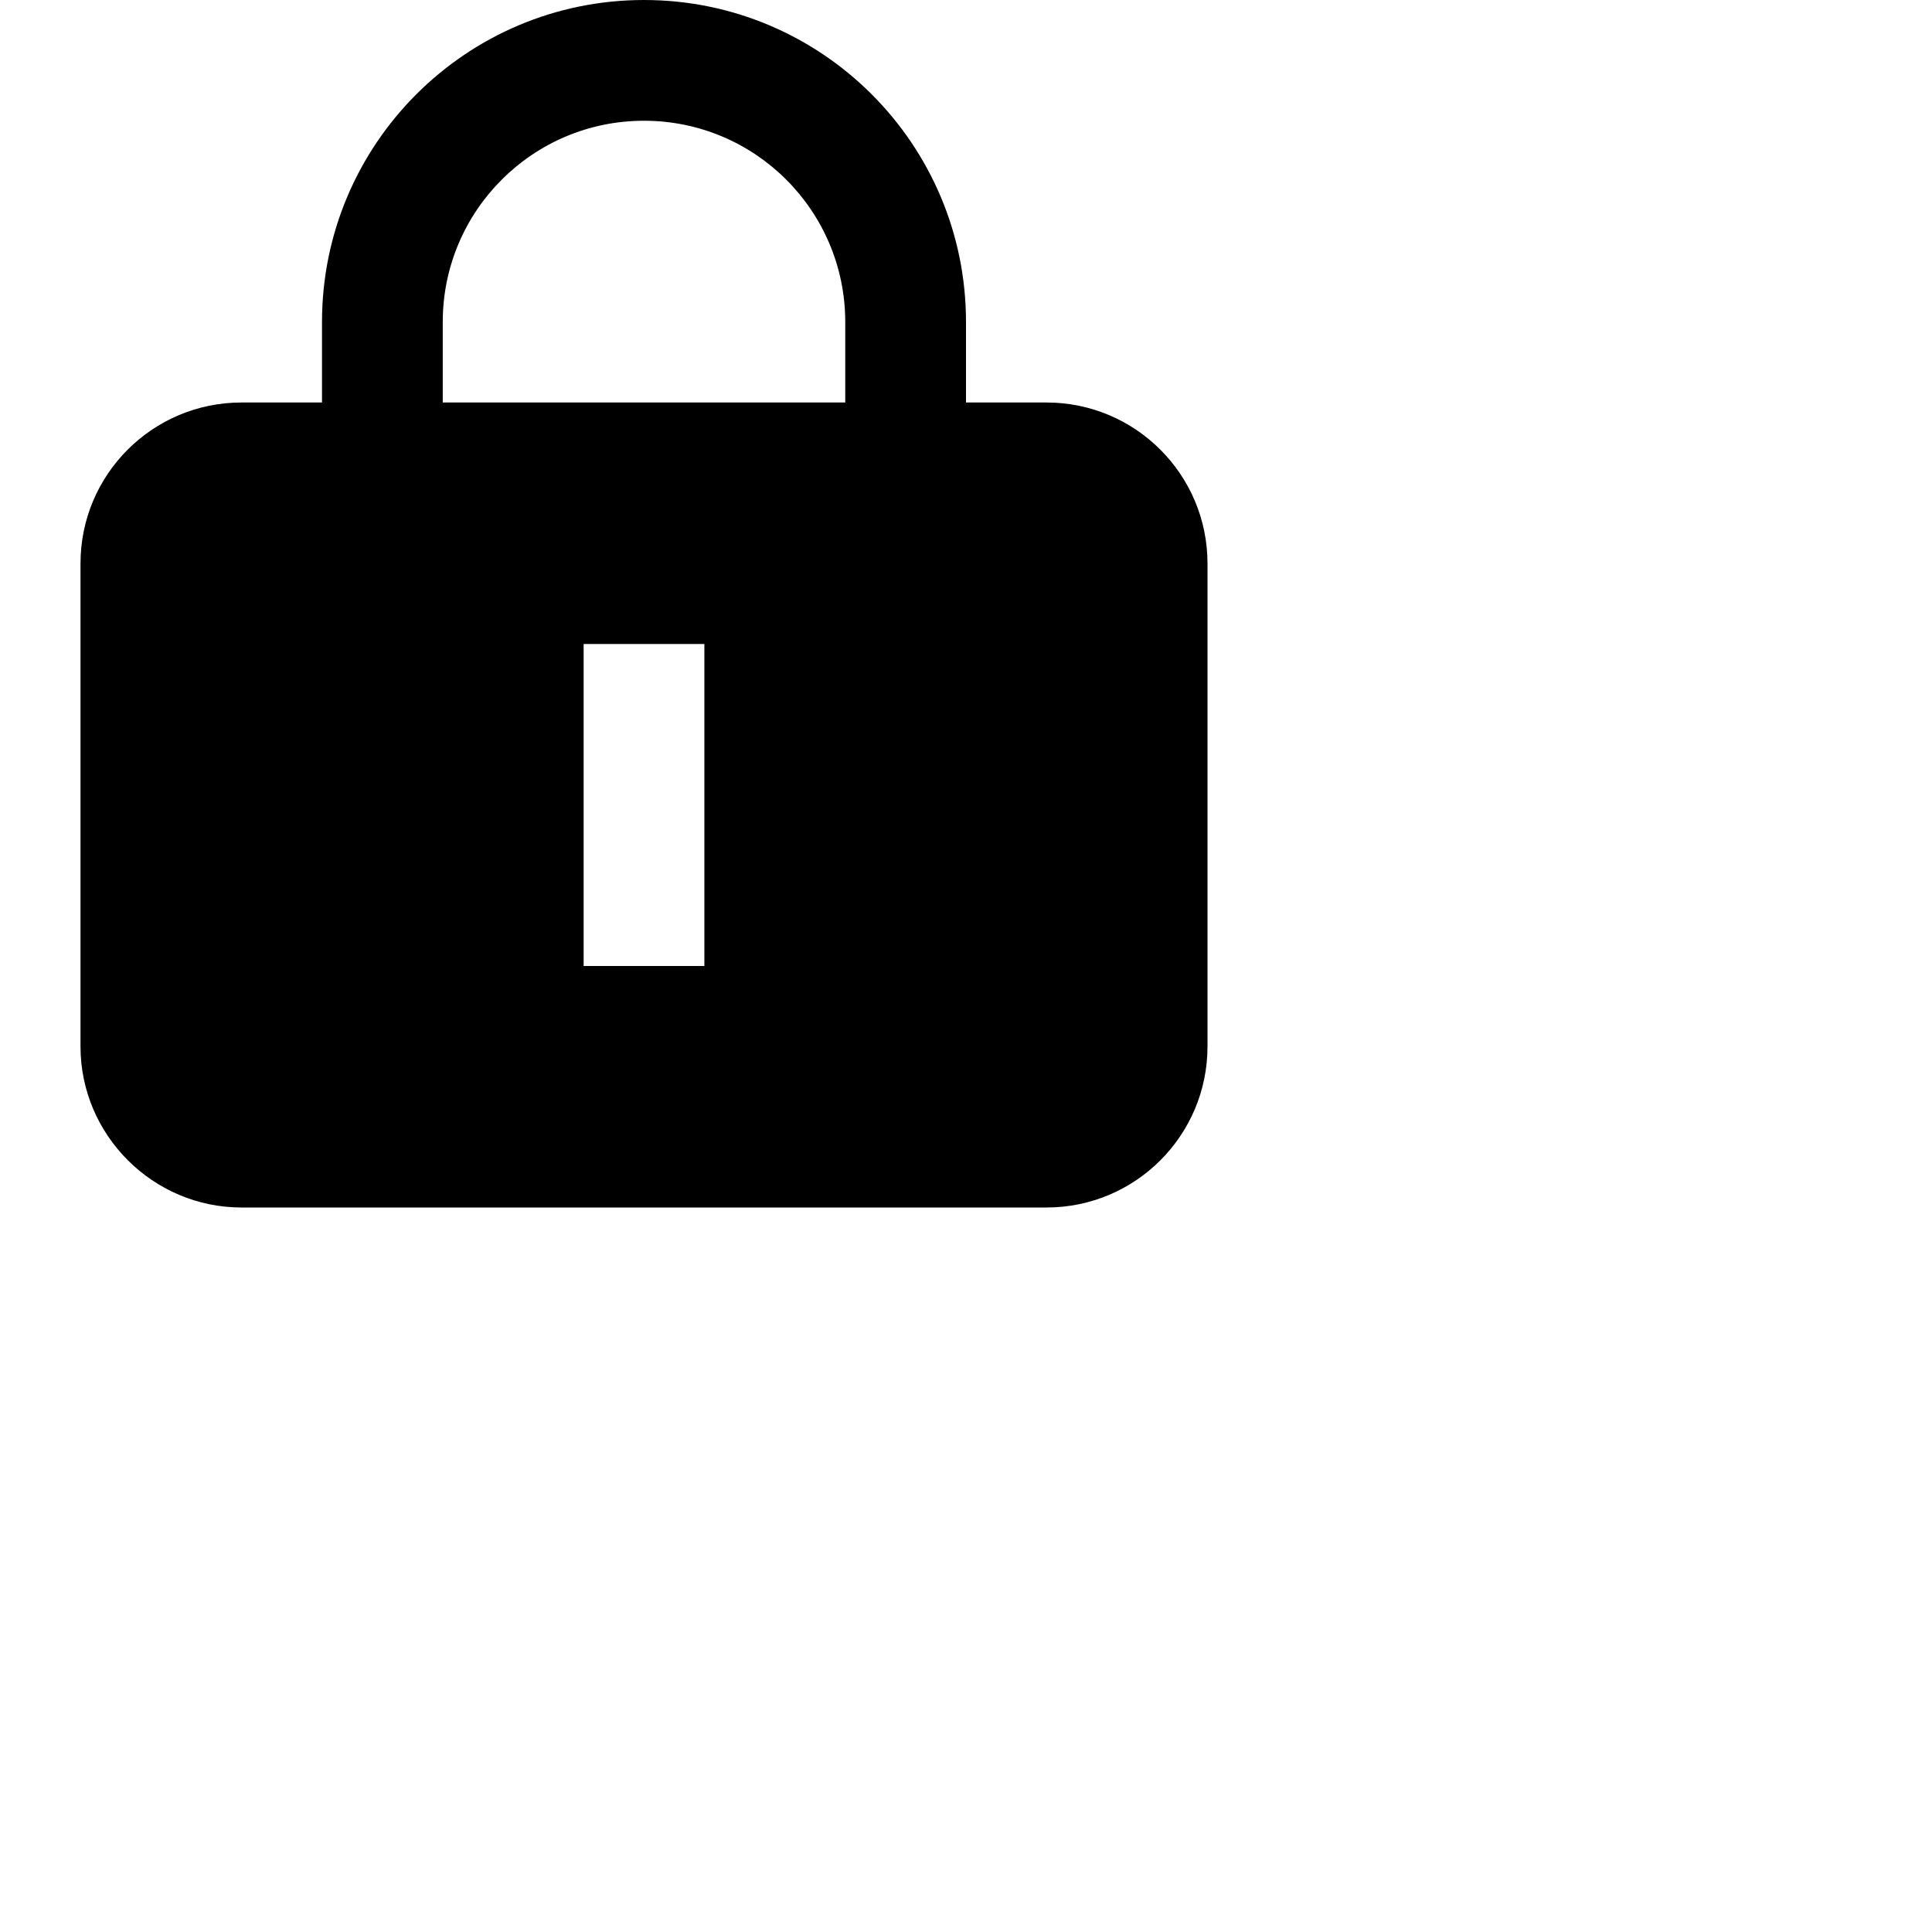
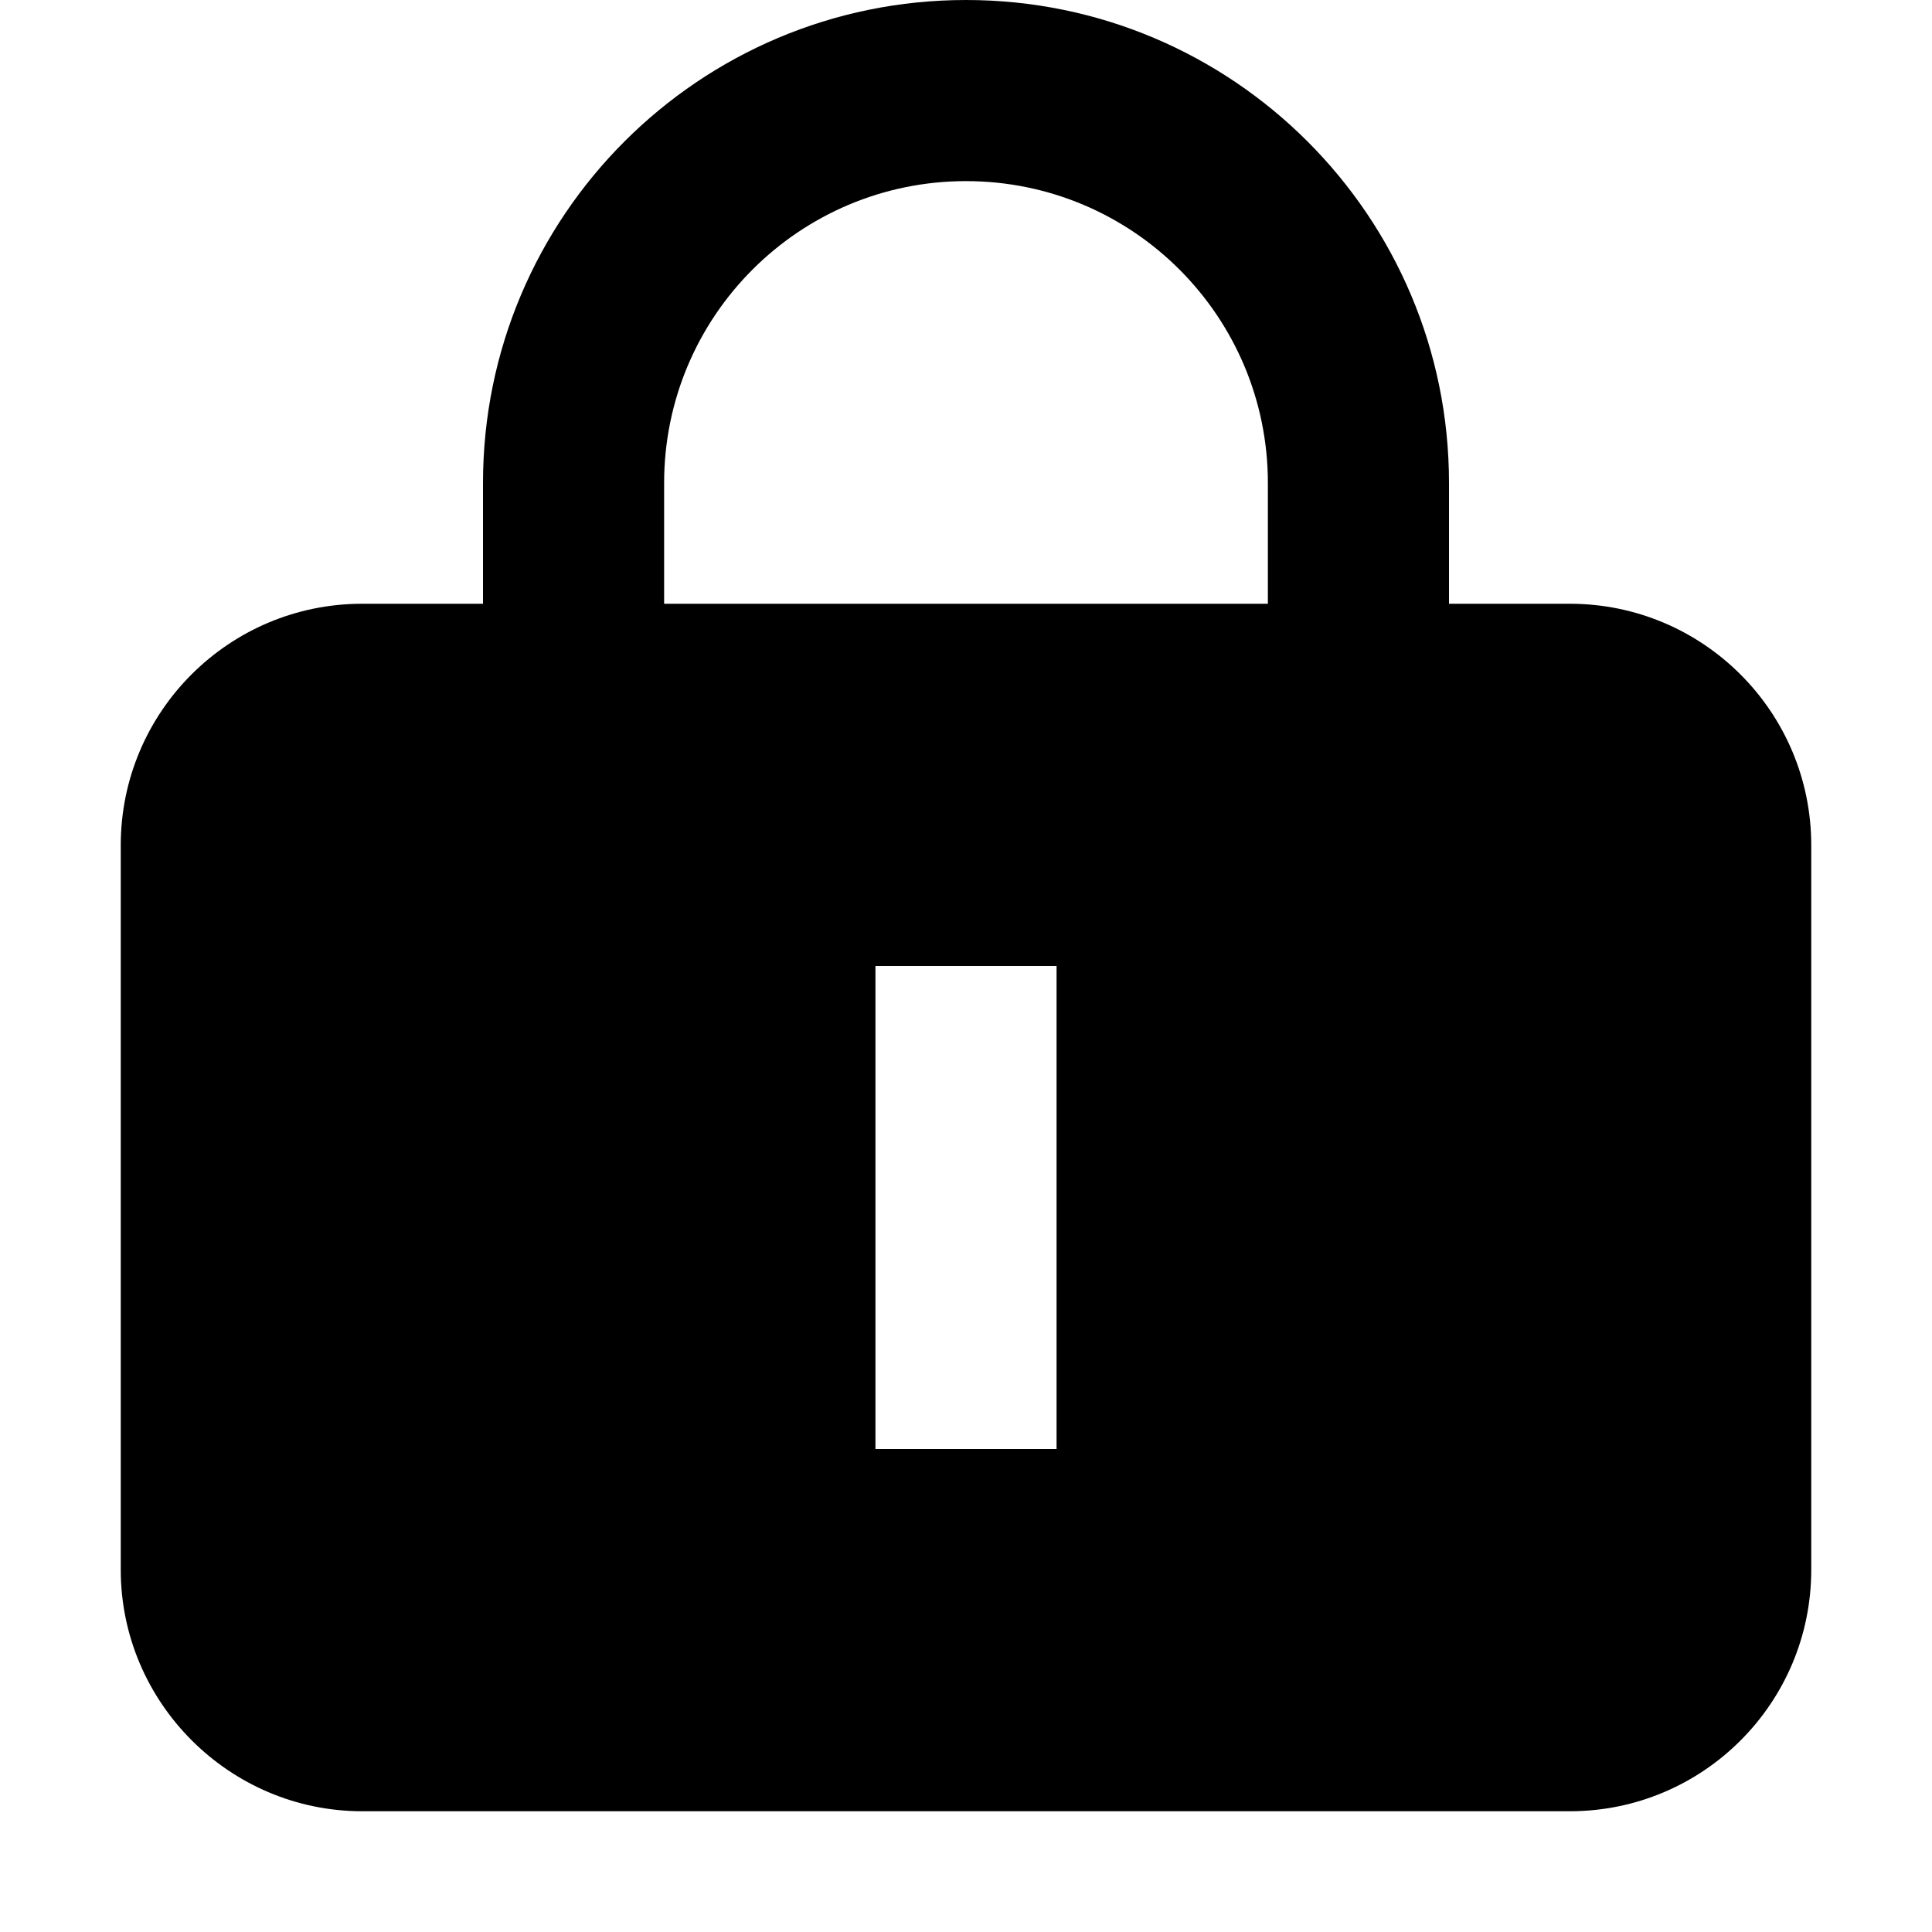
- <svg xmlns="http://www.w3.org/2000/svg" width="24" height="24">
+ <svg xmlns="http://www.w3.org/2000/svg" width="16" height="16">
  <path d="M4 5H3a2 2 0 0 0-2 2v6c0 1.1.9 2 2 2h10a2 2 0 0 0 2-2V7a2 2 0 0 0-2-2h-1V4a4 4 0 0 0-8 0zm1.5-1a2.5 2.5 0 0 1 5 0v1h-5zm3.25 4v4h-1.5V8z" />
</svg>
